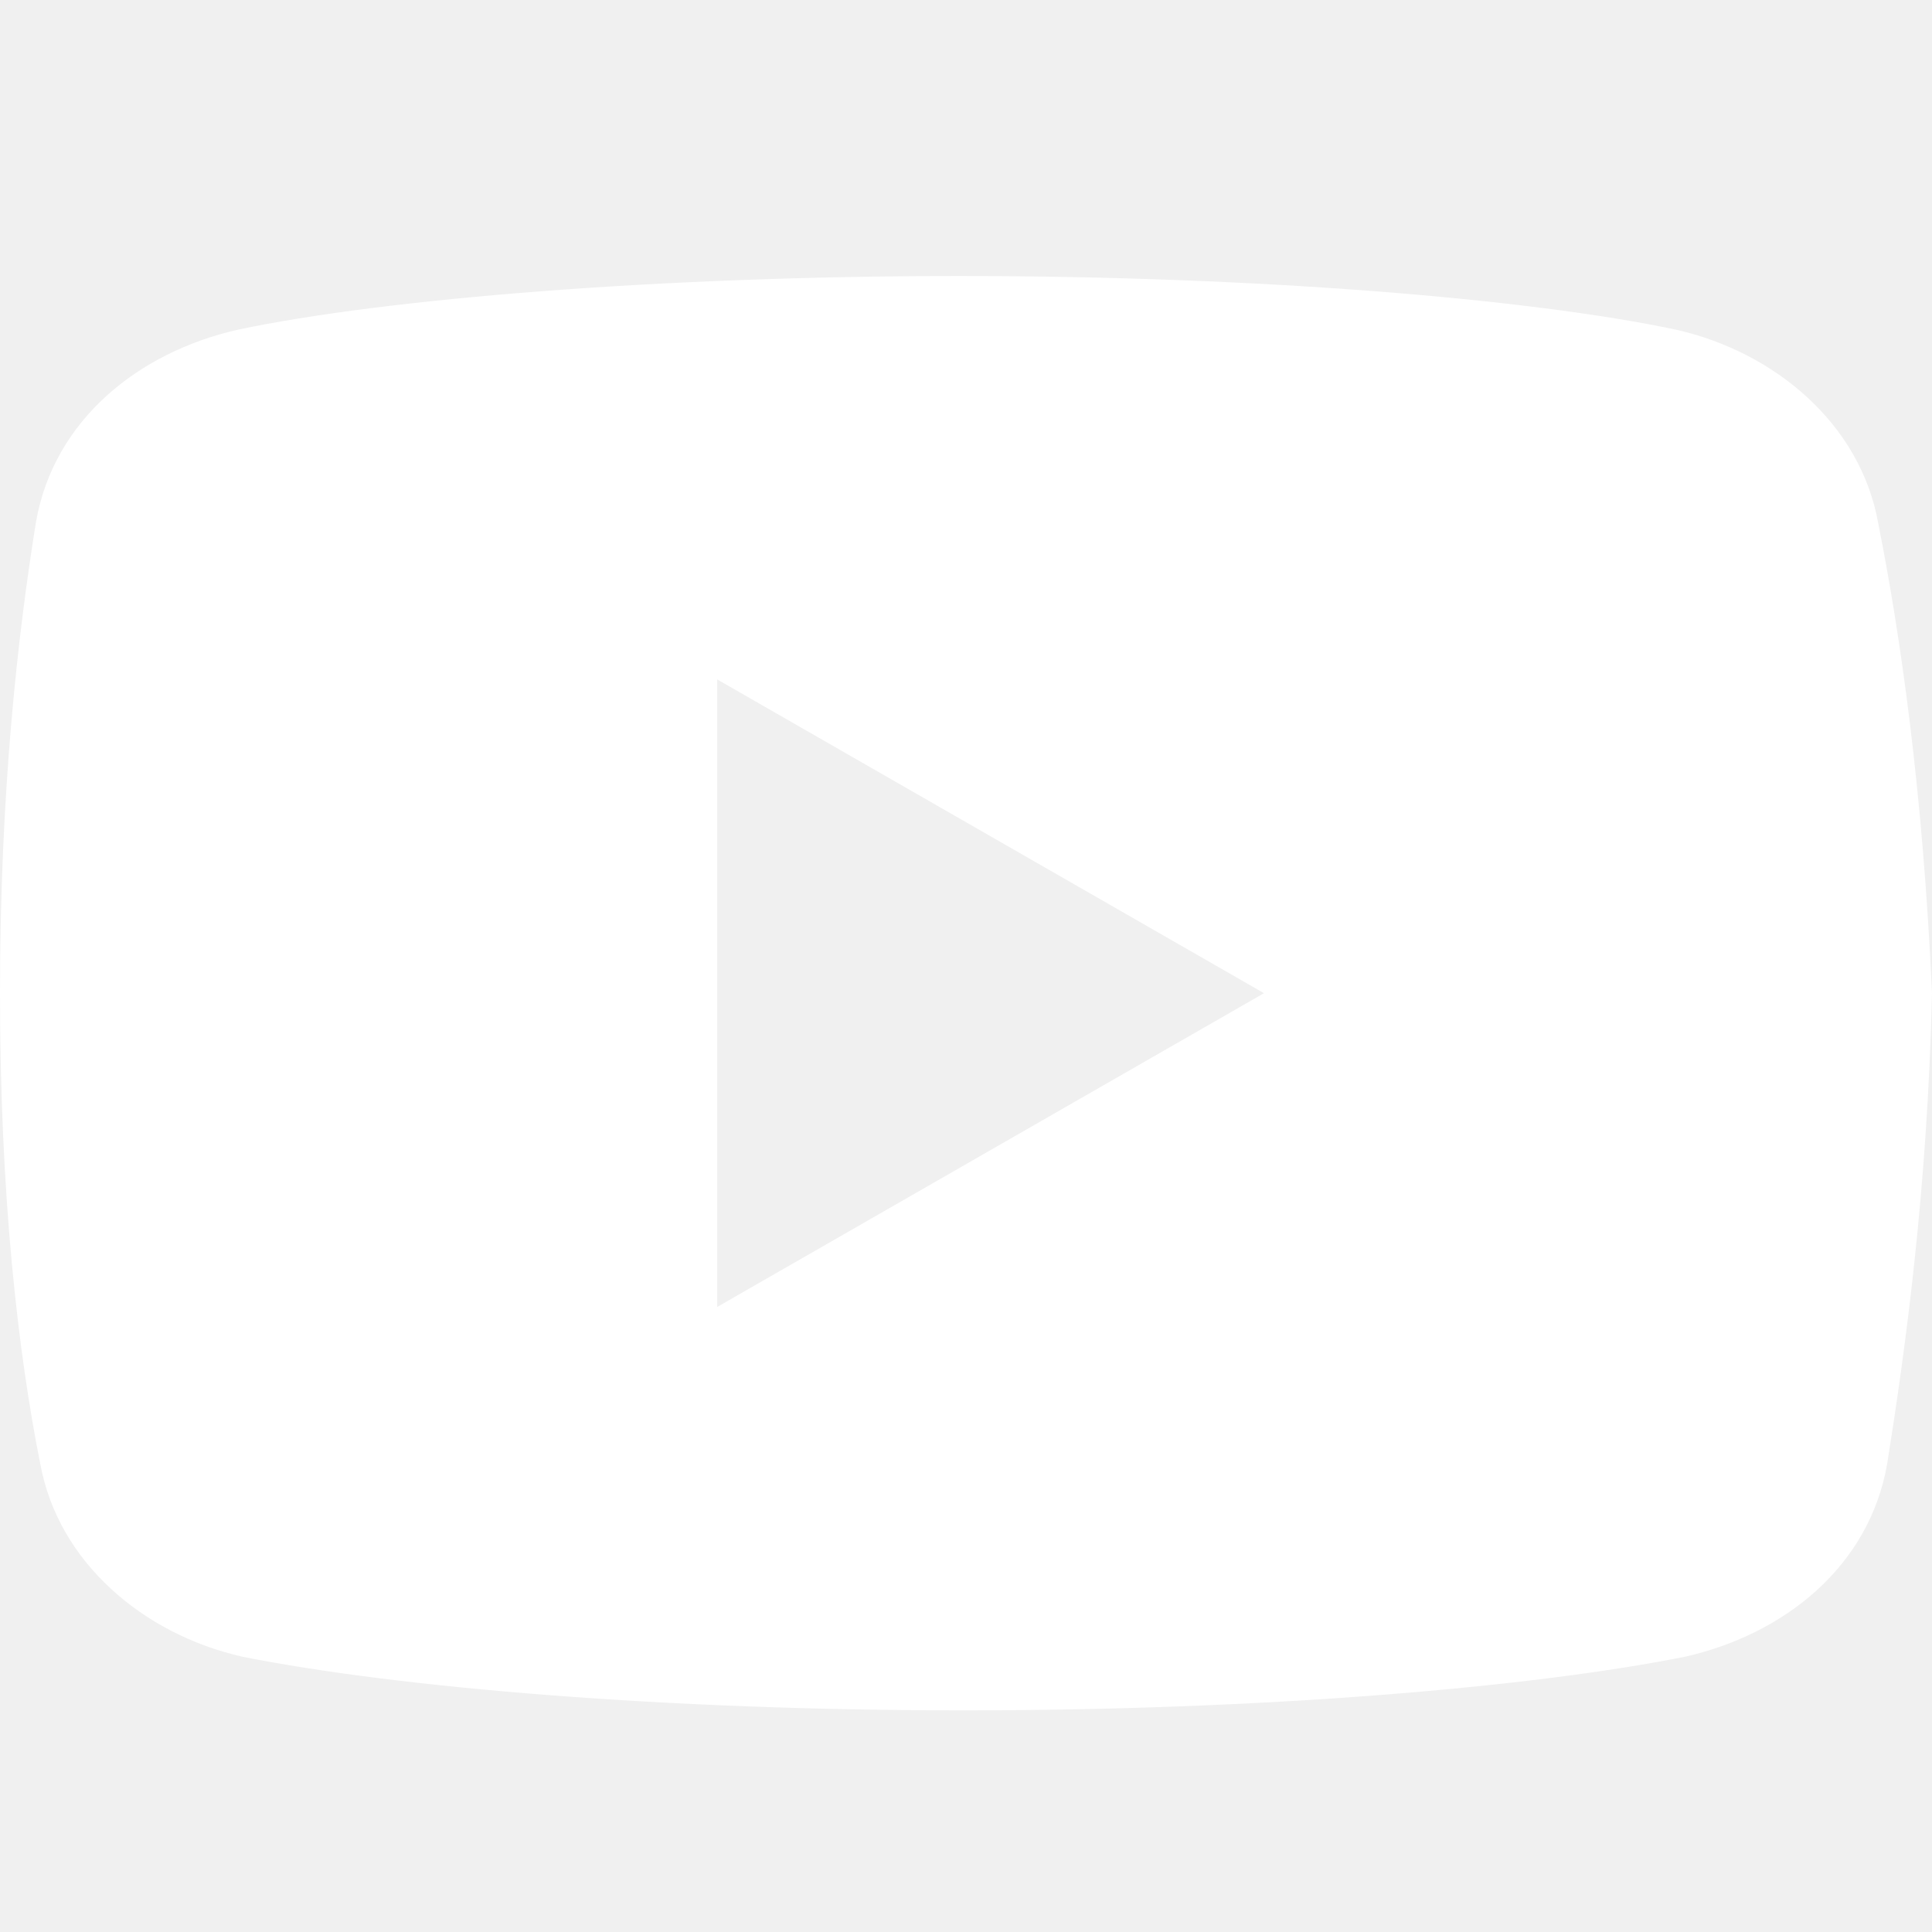
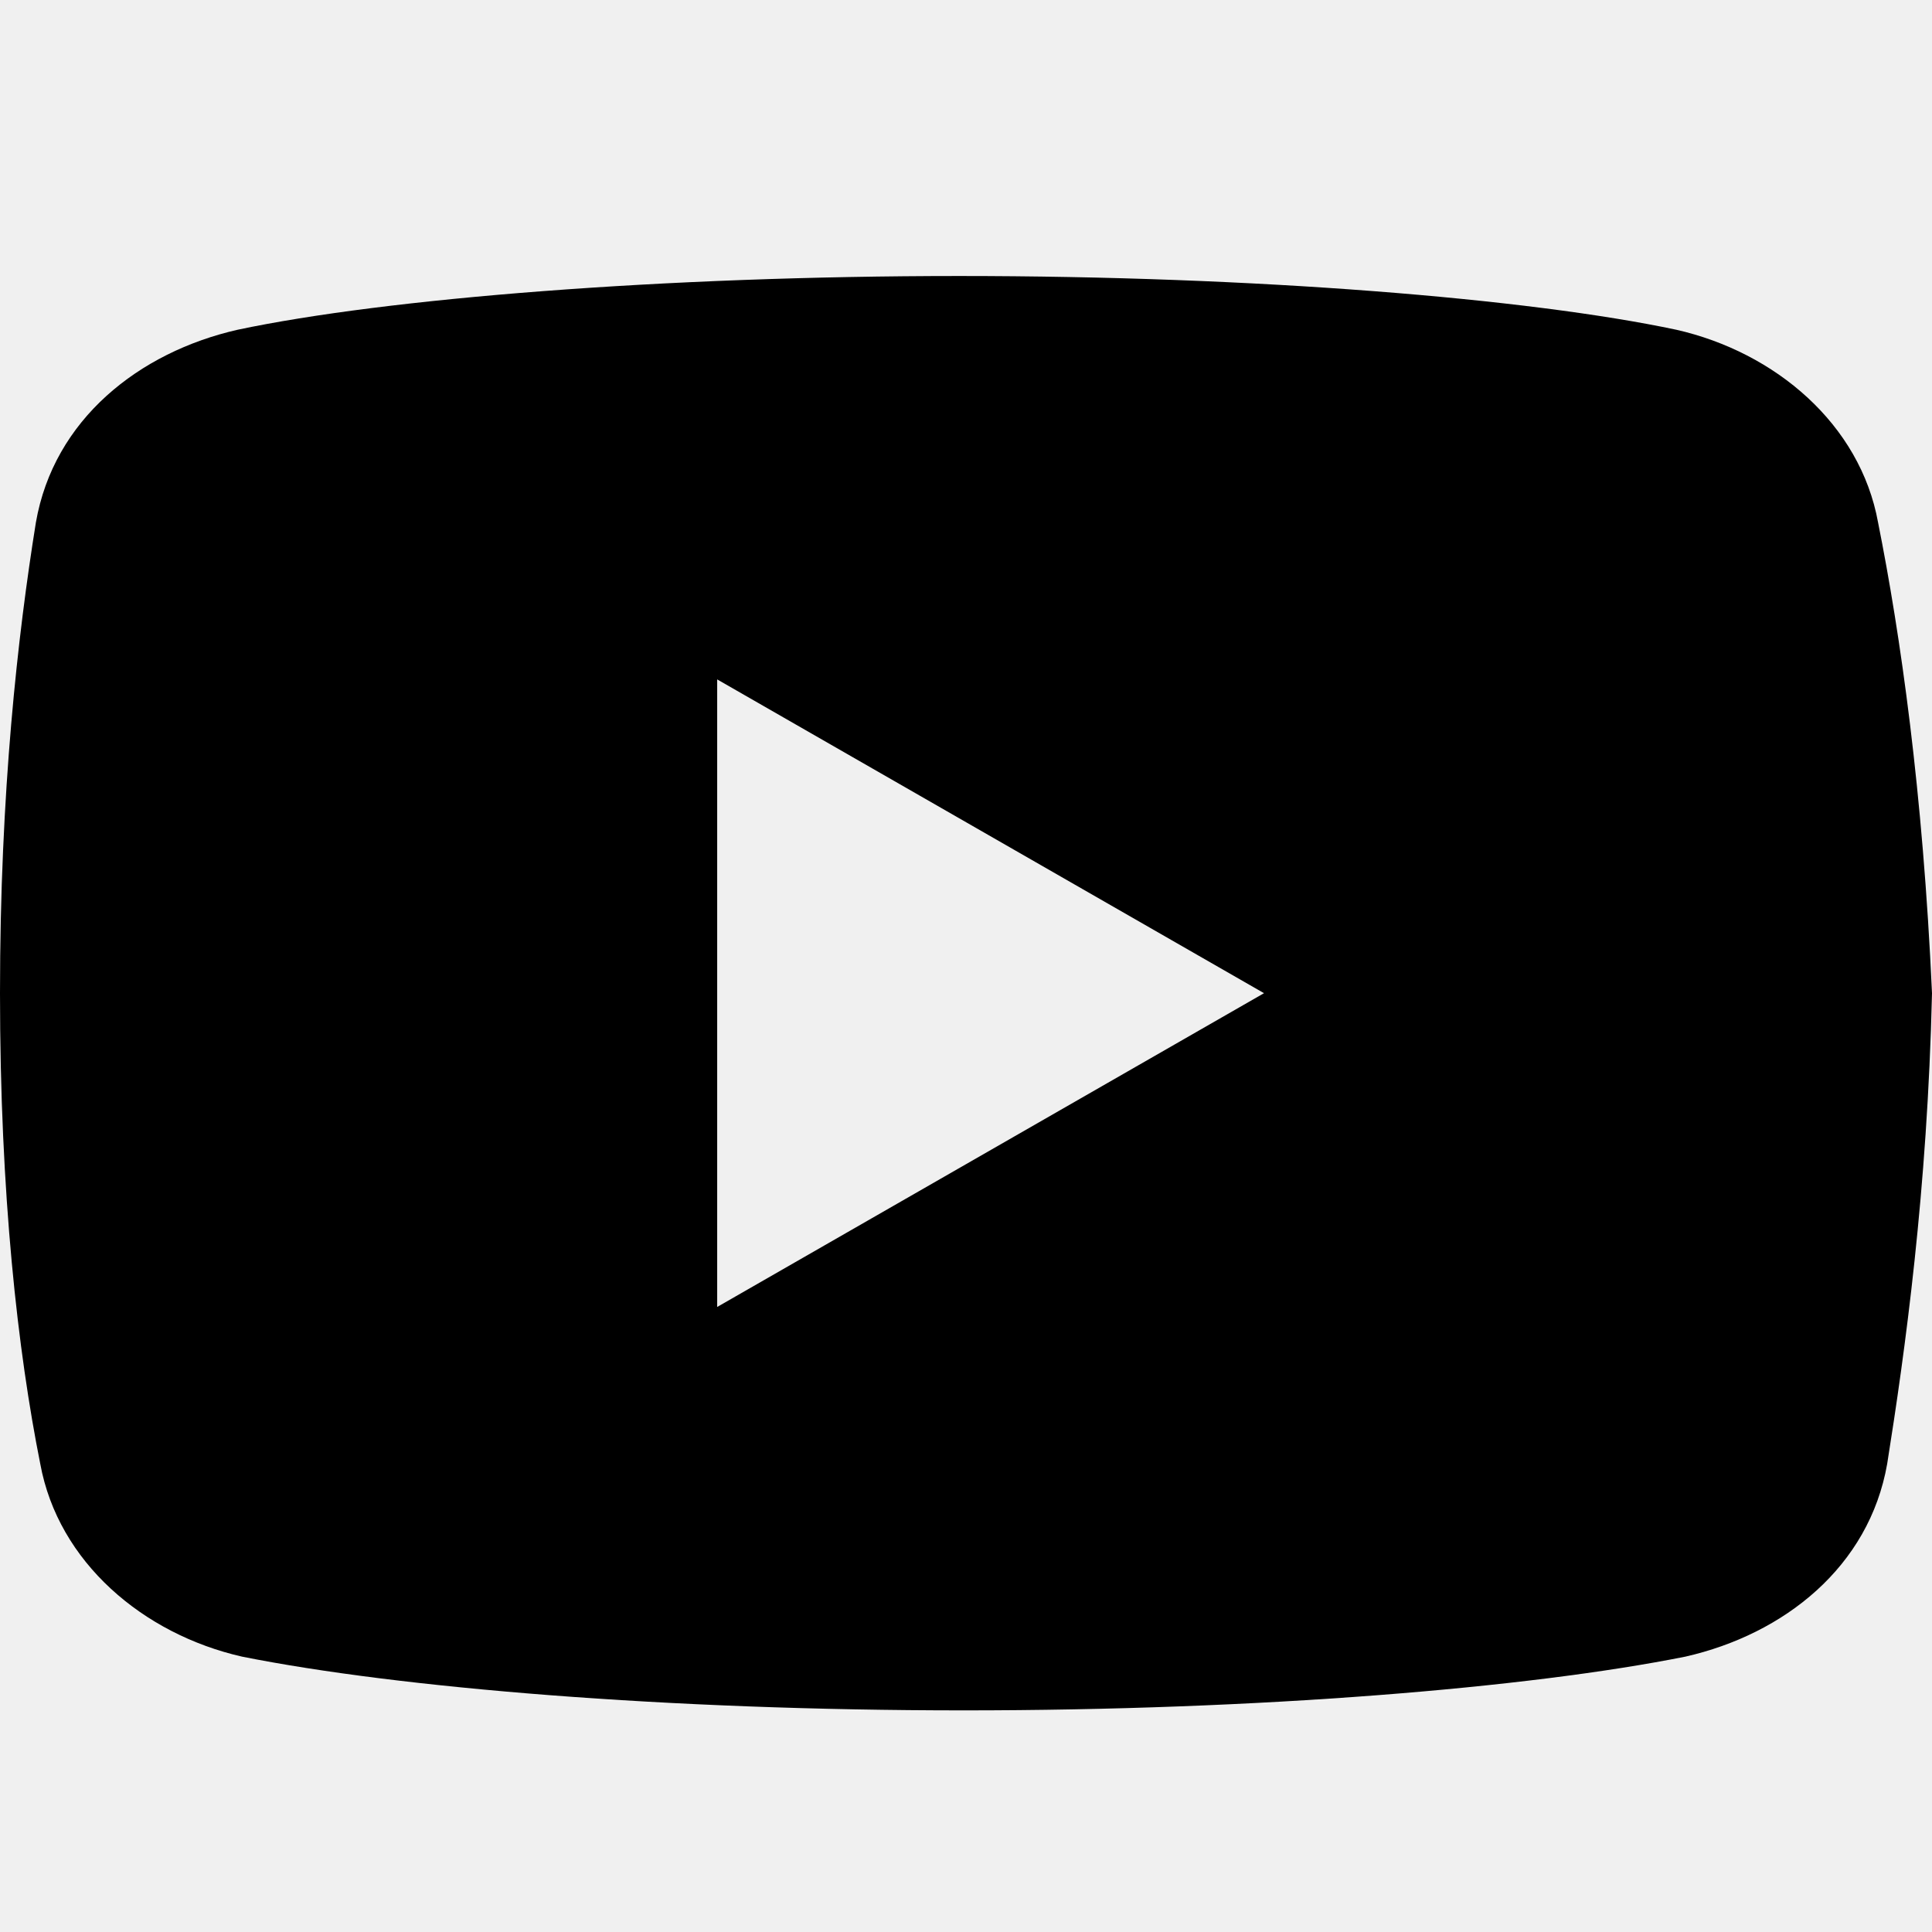
<svg xmlns="http://www.w3.org/2000/svg" width="56" height="56" viewBox="0 0 56 56" fill="none">
-   <path d="M54.437 15.146C53.919 12.289 51.453 10.208 48.59 9.558C44.307 8.65 36.379 8 27.802 8C19.23 8 11.176 8.65 6.887 9.558C4.03 10.208 1.558 12.157 1.04 15.146C0.518 18.394 0 22.941 0 28.788C0 34.635 0.518 39.182 1.167 42.43C1.69 45.288 4.157 47.368 7.014 48.018C11.561 48.927 19.357 49.576 27.934 49.576C36.511 49.576 44.307 48.927 48.854 48.018C51.711 47.368 54.178 45.42 54.701 42.43C55.218 39.182 55.868 34.503 56 28.788C55.736 22.941 55.086 18.394 54.437 15.146ZM20.788 37.883V19.693L36.638 28.788L20.788 37.883Z" fill="white" />
+   <path d="M54.437 15.146C53.919 12.289 51.453 10.208 48.59 9.558C44.307 8.65 36.379 8 27.802 8C19.23 8 11.176 8.65 6.887 9.558C4.03 10.208 1.558 12.157 1.04 15.146C0.518 18.394 0 22.941 0 28.788C0 34.635 0.518 39.182 1.167 42.43C1.69 45.288 4.157 47.368 7.014 48.018C11.561 48.927 19.357 49.576 27.934 49.576C36.511 49.576 44.307 48.927 48.854 48.018C51.711 47.368 54.178 45.42 54.701 42.43C55.218 39.182 55.868 34.503 56 28.788C55.736 22.941 55.086 18.394 54.437 15.146ZM20.788 37.883V19.693L36.638 28.788L20.788 37.883Z" fill="currentColor" />
</svg>
